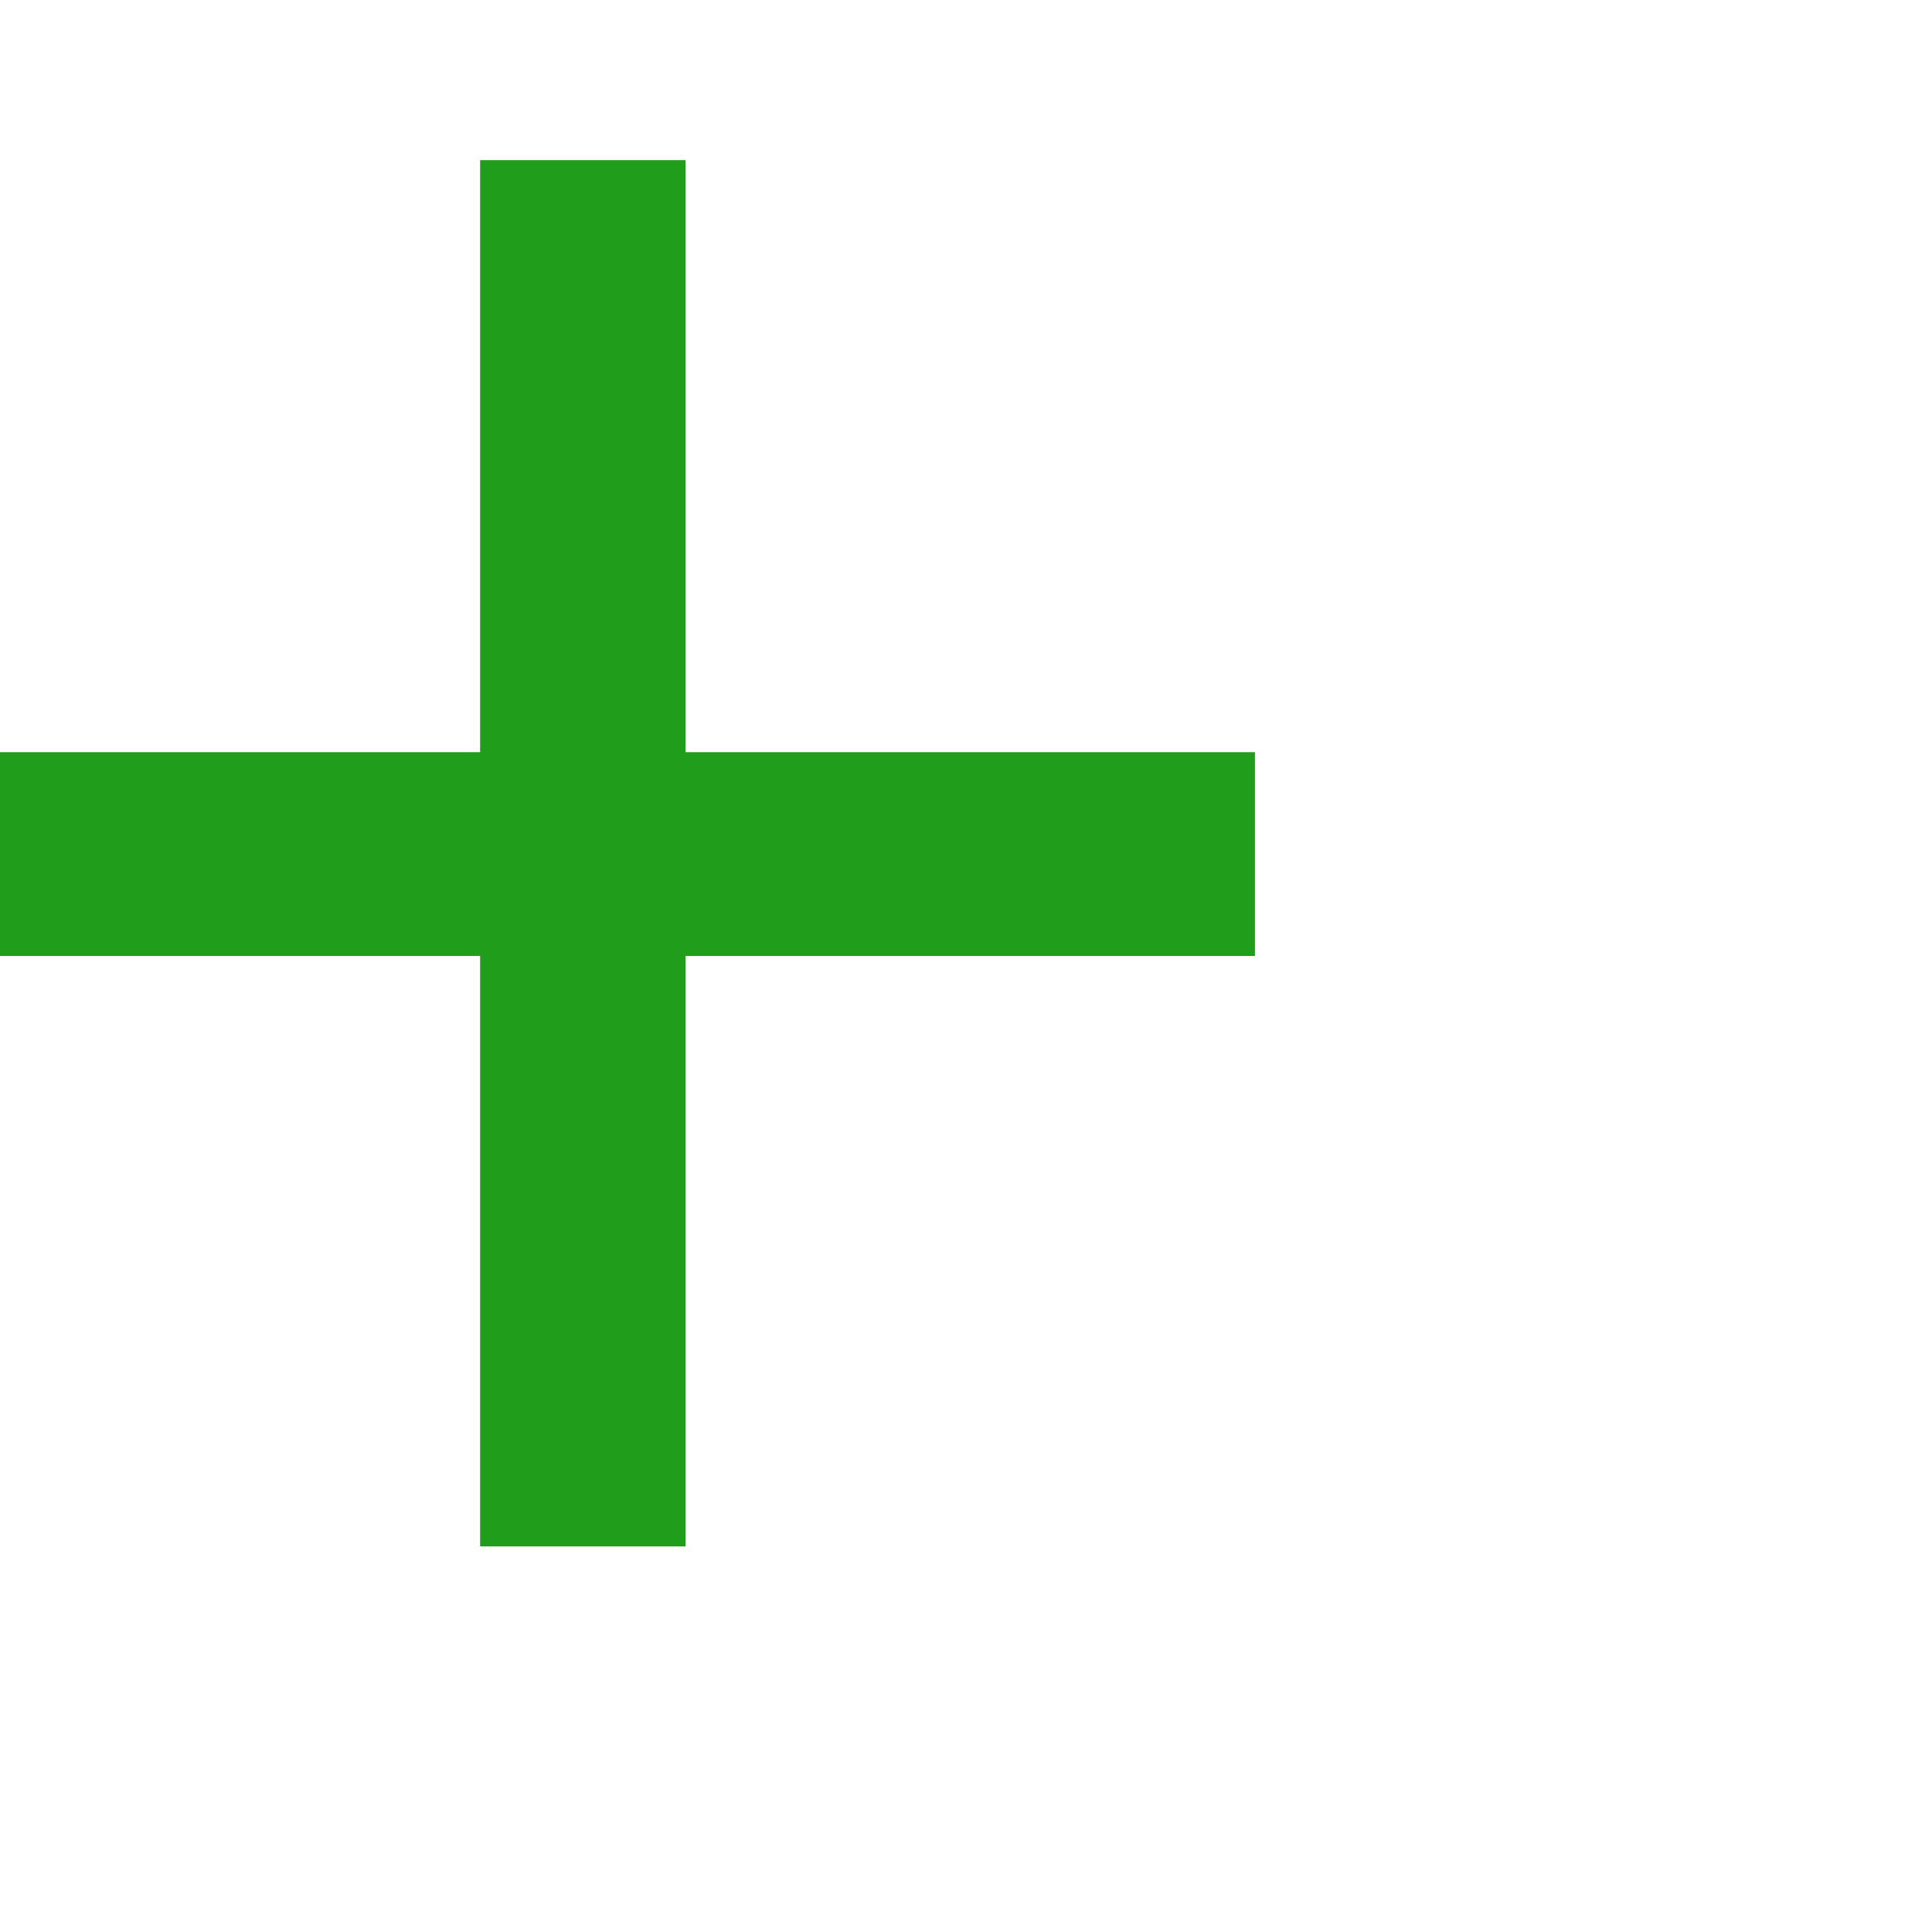
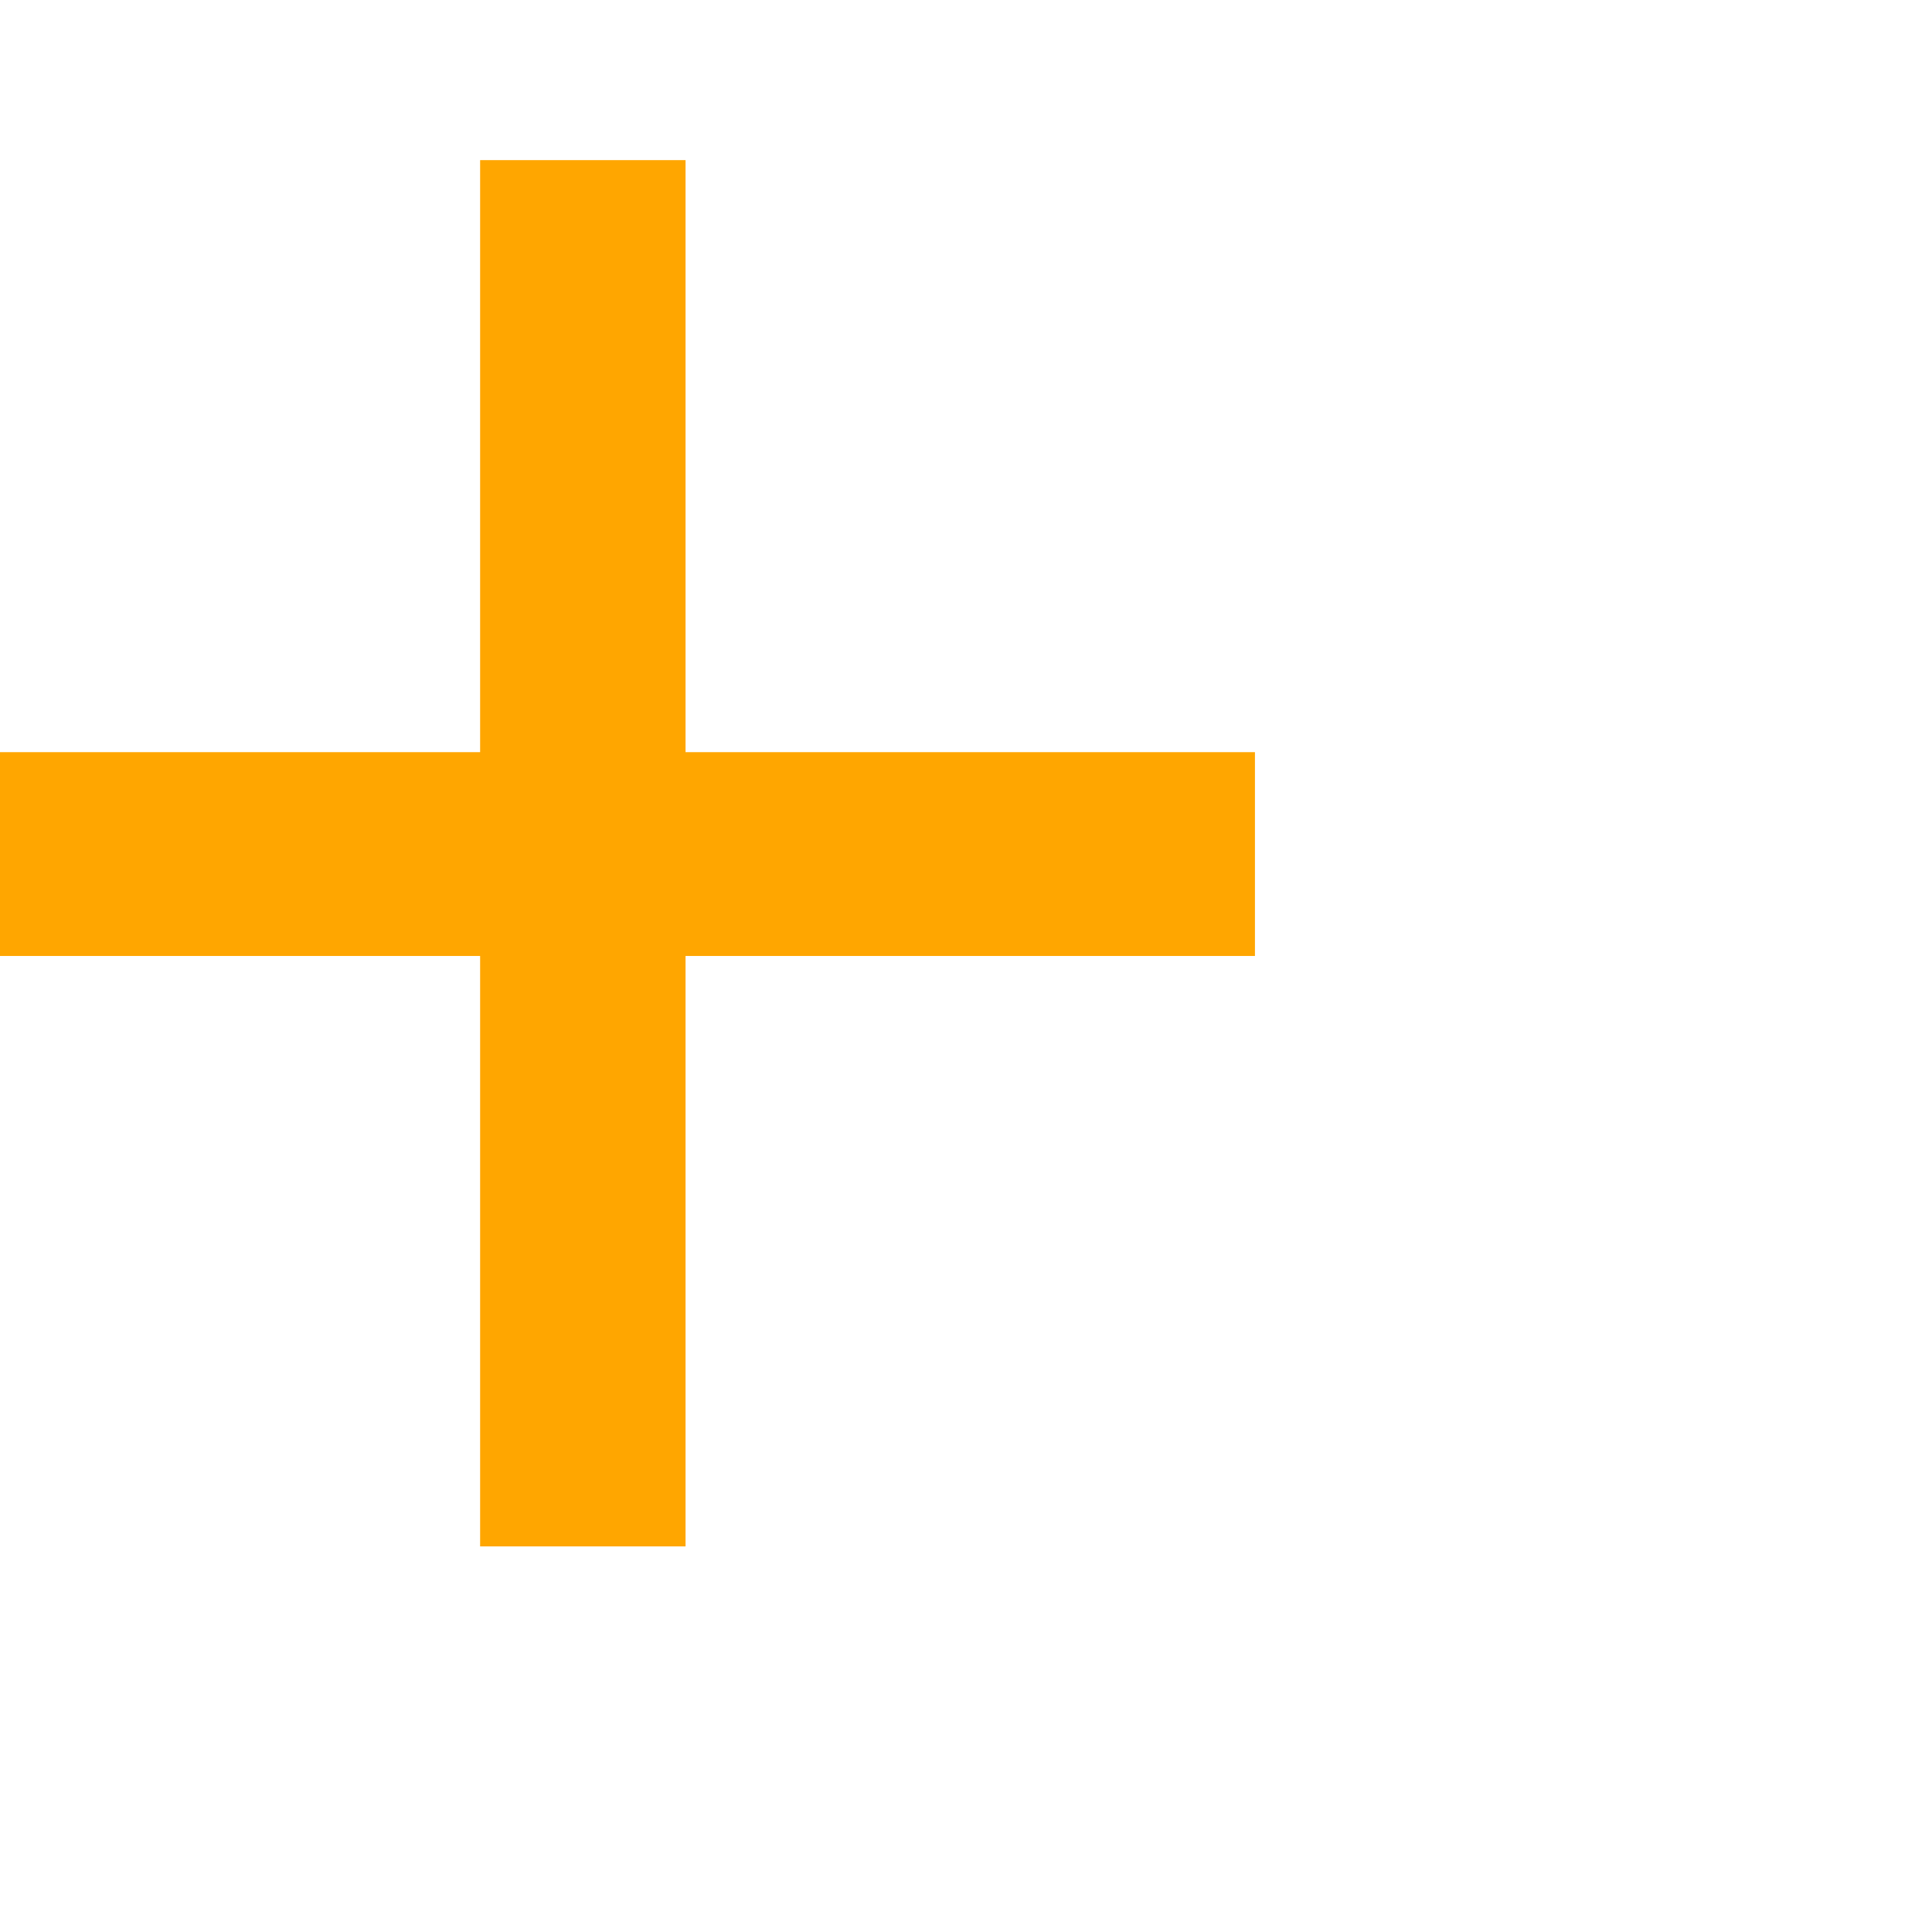
<svg xmlns="http://www.w3.org/2000/svg" width="18" height="18" viewBox="52 308 18.197 18.662" id="svg2" version="1.1">
  <defs id="defs3">
    <linearGradient id="linearGradient5270">
      <stop id="stop5272" offset="0" style="stop-color:#0d6e00;stop-opacity:1" />
      <stop id="stop5274" offset="1" style="stop-color:#eeffec;stop-opacity:1" />
    </linearGradient>
    <linearGradient id="linearGradient4144">
      <stop style="stop-color:#1fff01;stop-opacity:1" offset="0" id="stop4146" />
      <stop style="stop-color:#eeffec;stop-opacity:1" offset="1" id="stop4148" />
    </linearGradient>
    <linearGradient id="linearGradient1699">
      <stop id="stop1700" offset="0" style="stop-color:#017eff;stop-opacity:1;" />
      <stop id="stop1701" offset="1" style="stop-color:#ecfaff;stop-opacity:1;" />
    </linearGradient>
  </defs>
  <g id="layer1" transform="translate(-5.450324,-439.1877)">
-     <text xml:space="preserve" style="font-size:27.648px;line-height:1.25;font-family:sans-serif;letter-spacing:0px;word-spacing:0px;stroke-width:1.037;fill:#209d1b;fill-opacity:1" x="54.966" y="765.186" id="text1707">
-       <tspan id="tspan1705" style="font-size:27.648px;stroke-width:1.037;fill:#209d1b;fill-opacity:1" x="54.966" y="765.186">+</tspan>
+     <text xml:space="preserve" style="font-size:27.648px;line-height:1.25;font-family:sans-serif;letter-spacing:0px;word-spacing:0px;stroke-width:1.037;fill:#ffa600;fill-opacity:1" x="54.966" y="765.186" id="text1707">
+       <tspan id="tspan1705" style="font-size:27.648px;stroke-width:1.037;fill:#ffa600;fill-opacity:1" x="54.966" y="765.186">+</tspan>
    </text>
  </g>
</svg>
